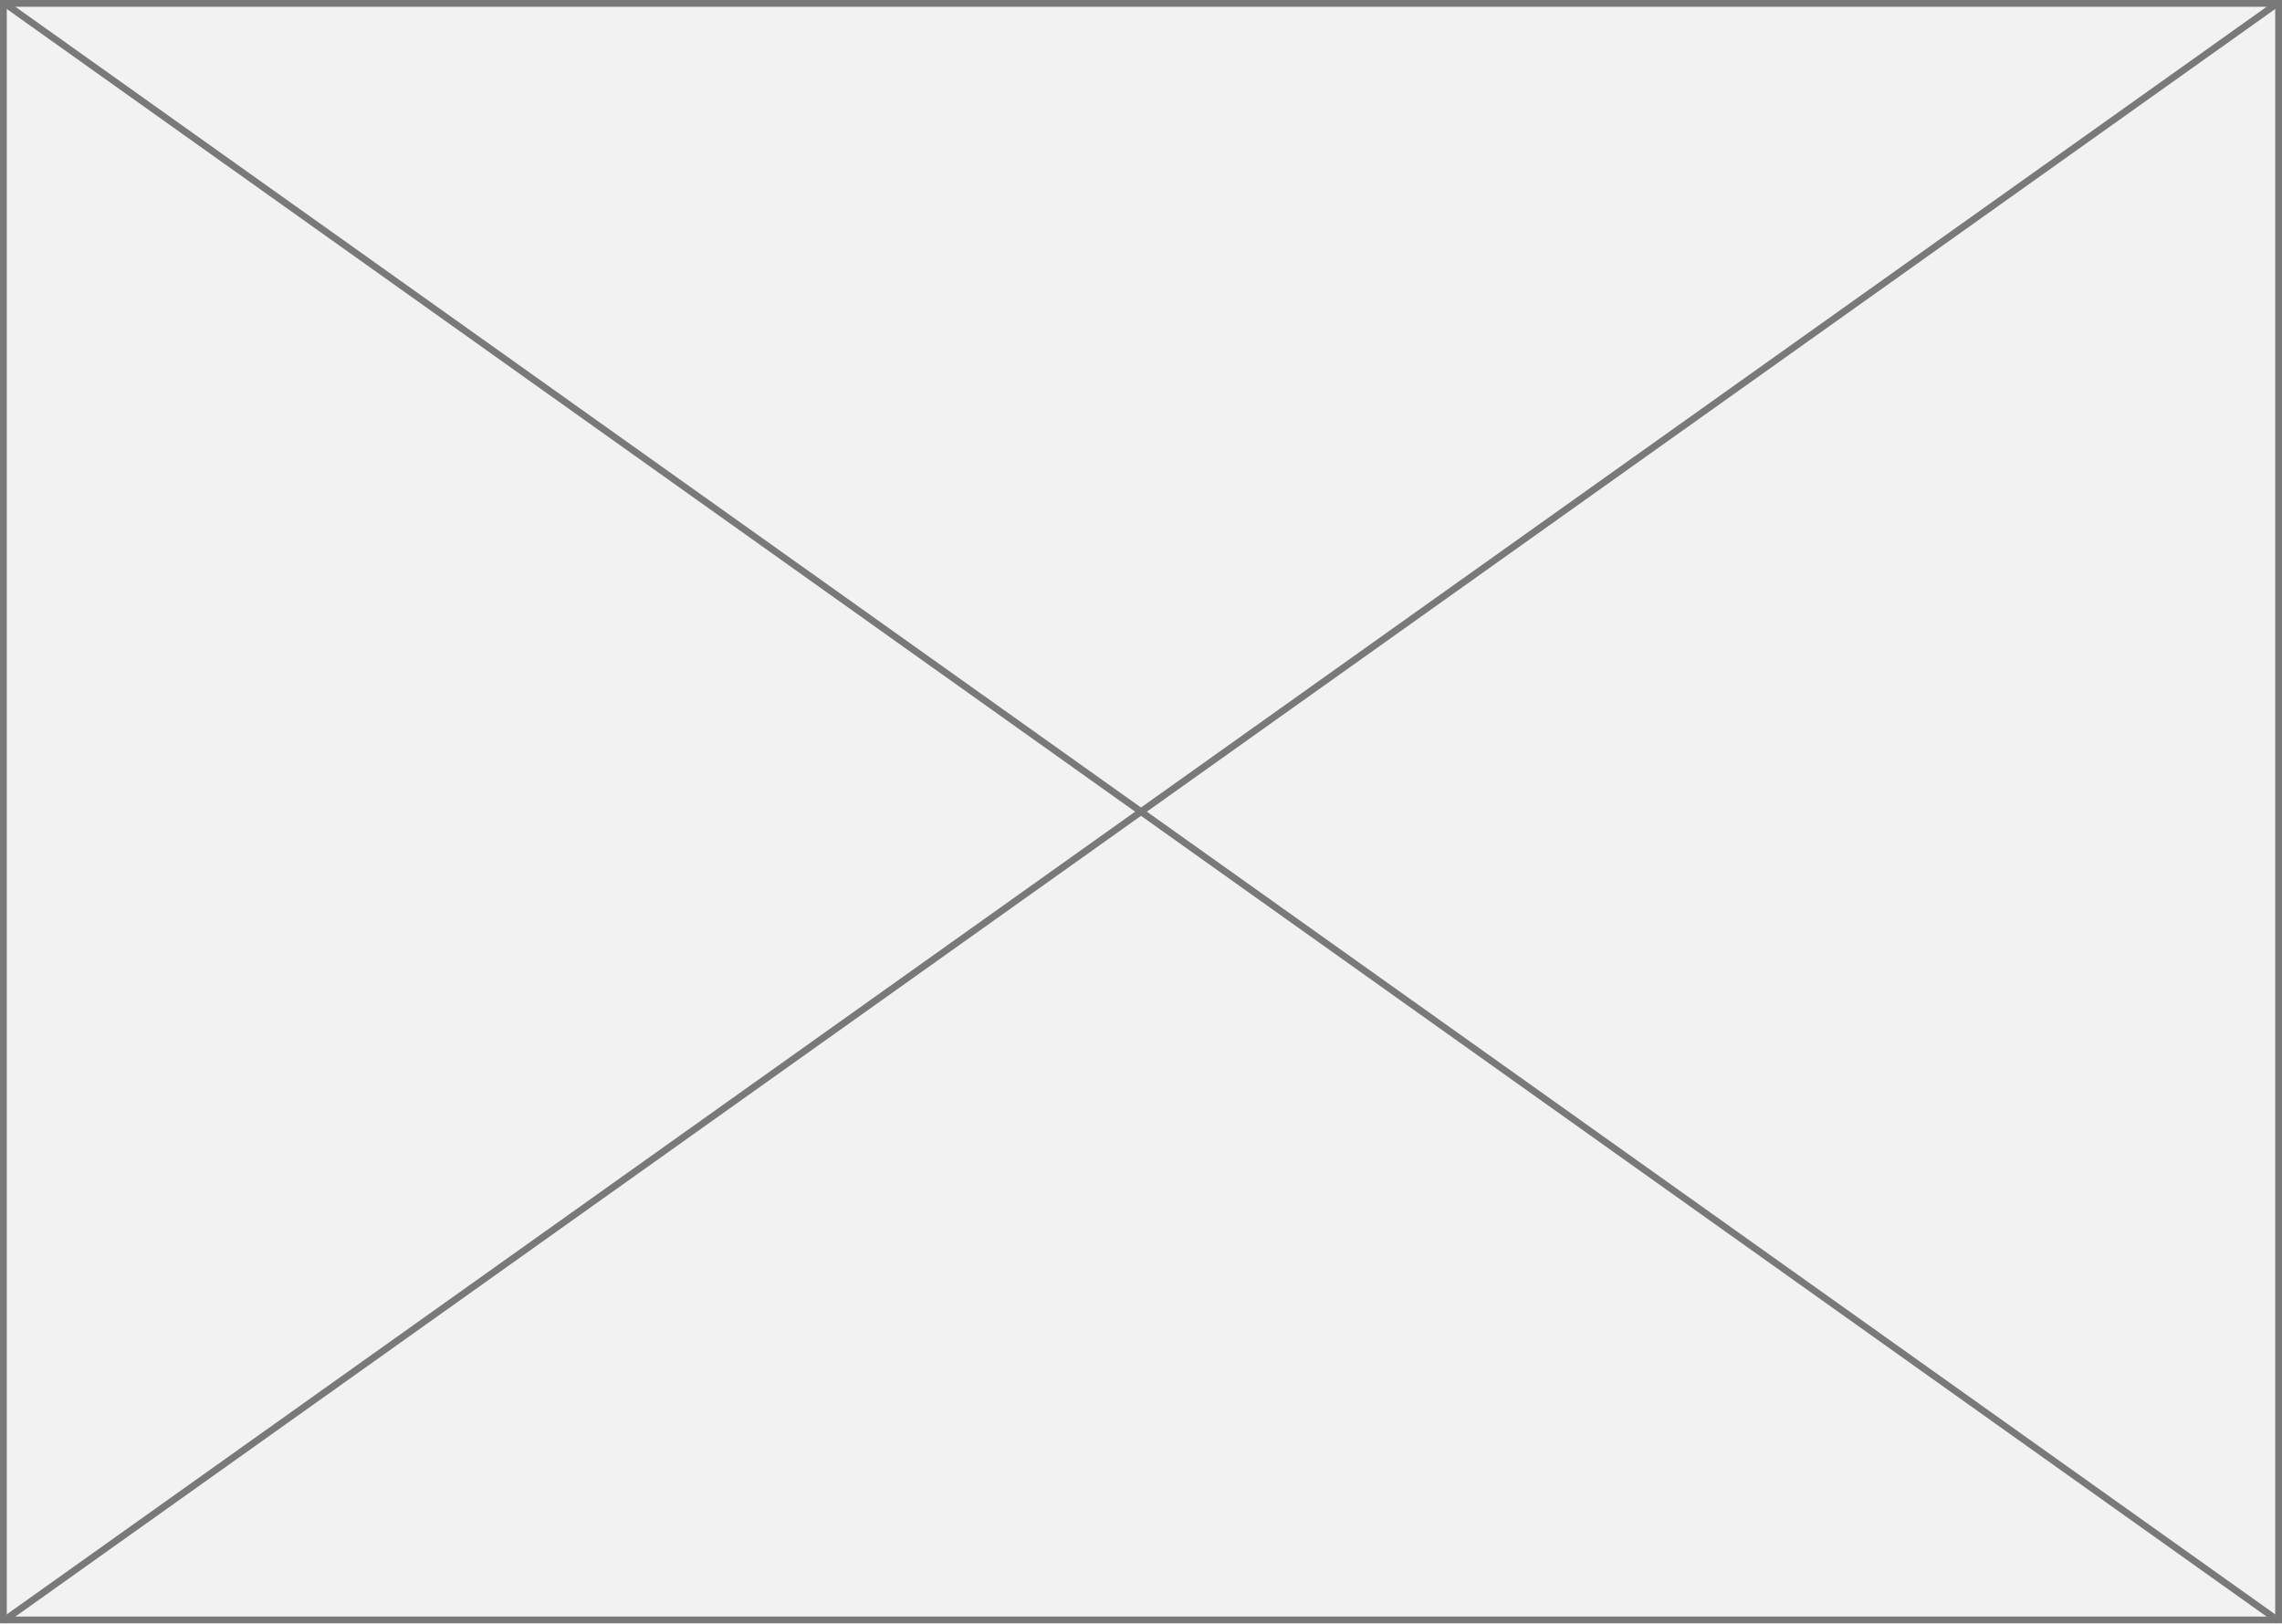
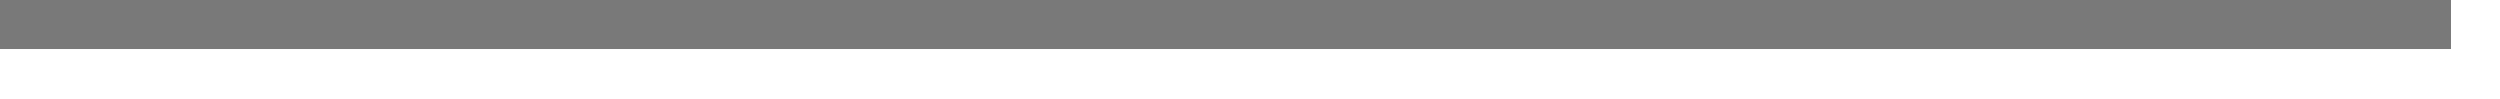
- <svg xmlns="http://www.w3.org/2000/svg" version="1.1" width="336px" height="239px">
-   <g transform="matrix(1 0 0 1 -20 -375 )">
-     <path d="M 20.5 375.5  L 355.5 375.5  L 355.5 613.5  L 20.5 613.5  L 20.5 375.5  Z " fill-rule="nonzero" fill="#f2f2f2" stroke="none" />
-     <path d="M 20.5 375.5  L 355.5 375.5  L 355.5 613.5  L 20.5 613.5  L 20.5 375.5  Z " stroke-width="1" stroke="#797979" fill="none" />
-     <path d="M 20.573 375.407  L 355.427 613.593  M 355.427 375.407  L 20.573 613.593  " stroke-width="1" stroke="#797979" fill="none" />
+ <svg xmlns="http://www.w3.org/2000/svg" version="1.1" width="51px" height="2px">
+   <g transform="matrix(1 0 0 1 -90 -70 )">
+     <path d="M 90 70.5  L 140 70.5  " stroke-width="1" stroke="#797979" fill="none" />
  </g>
</svg>
